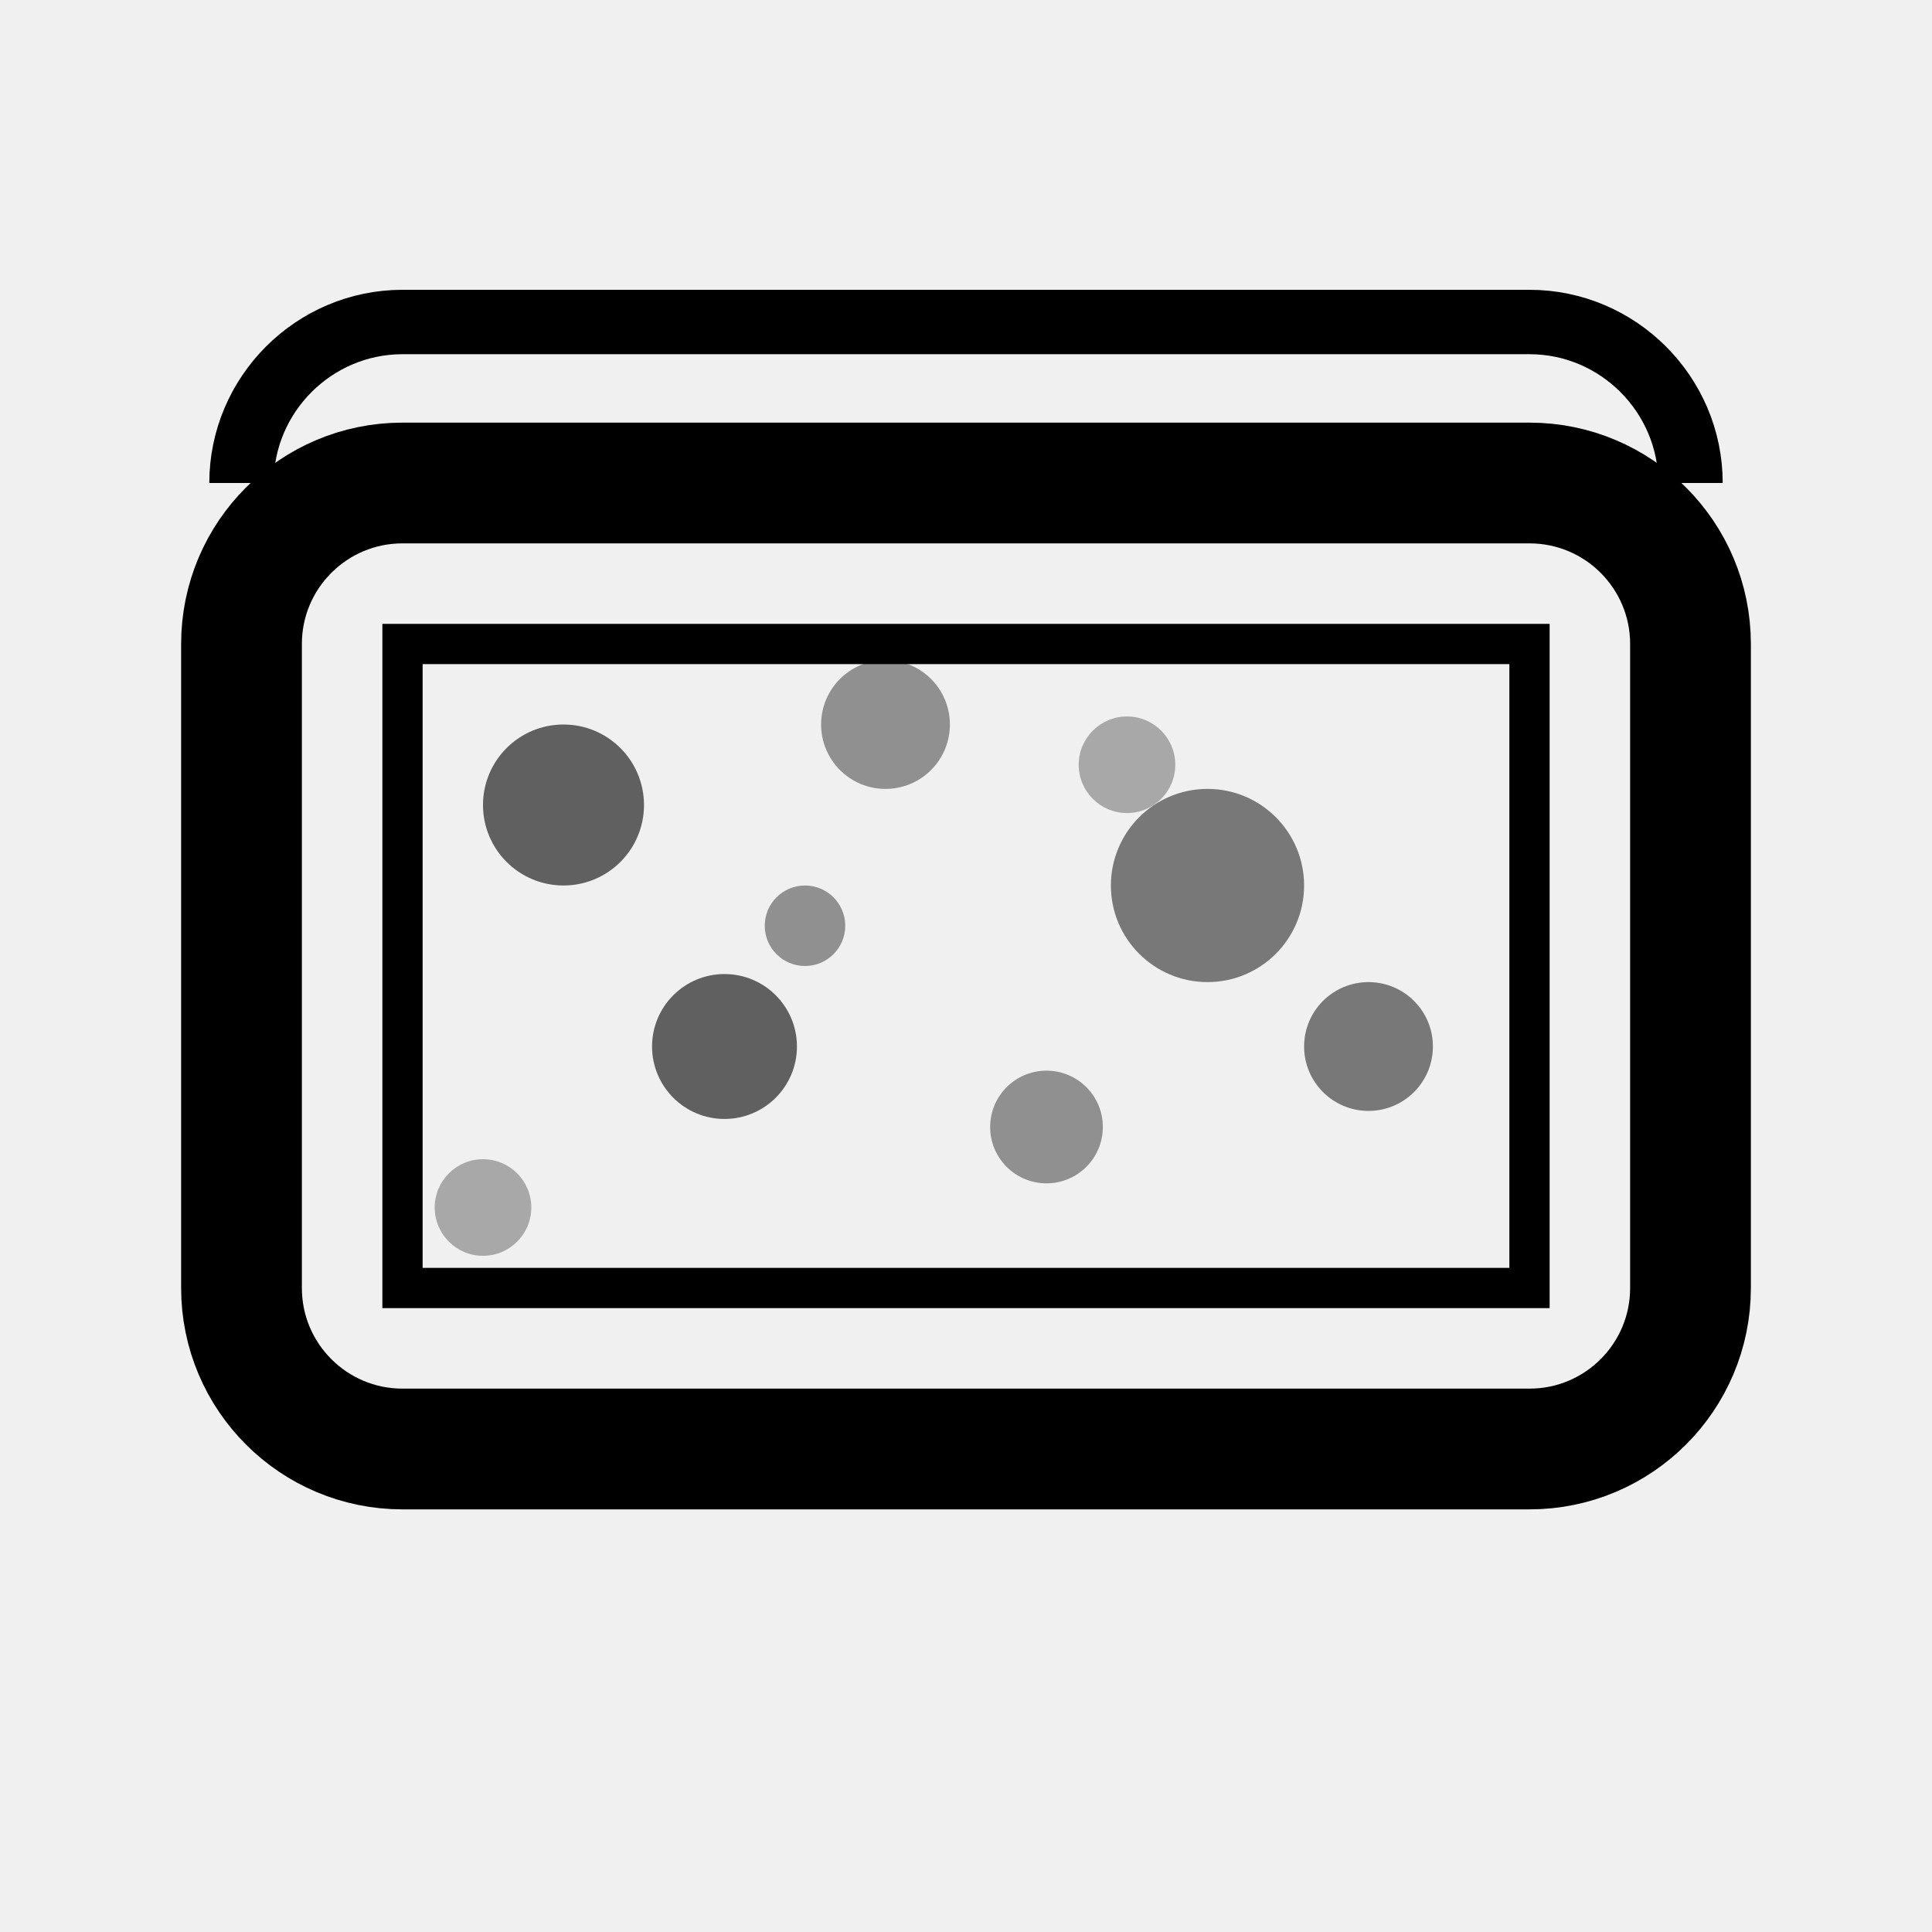
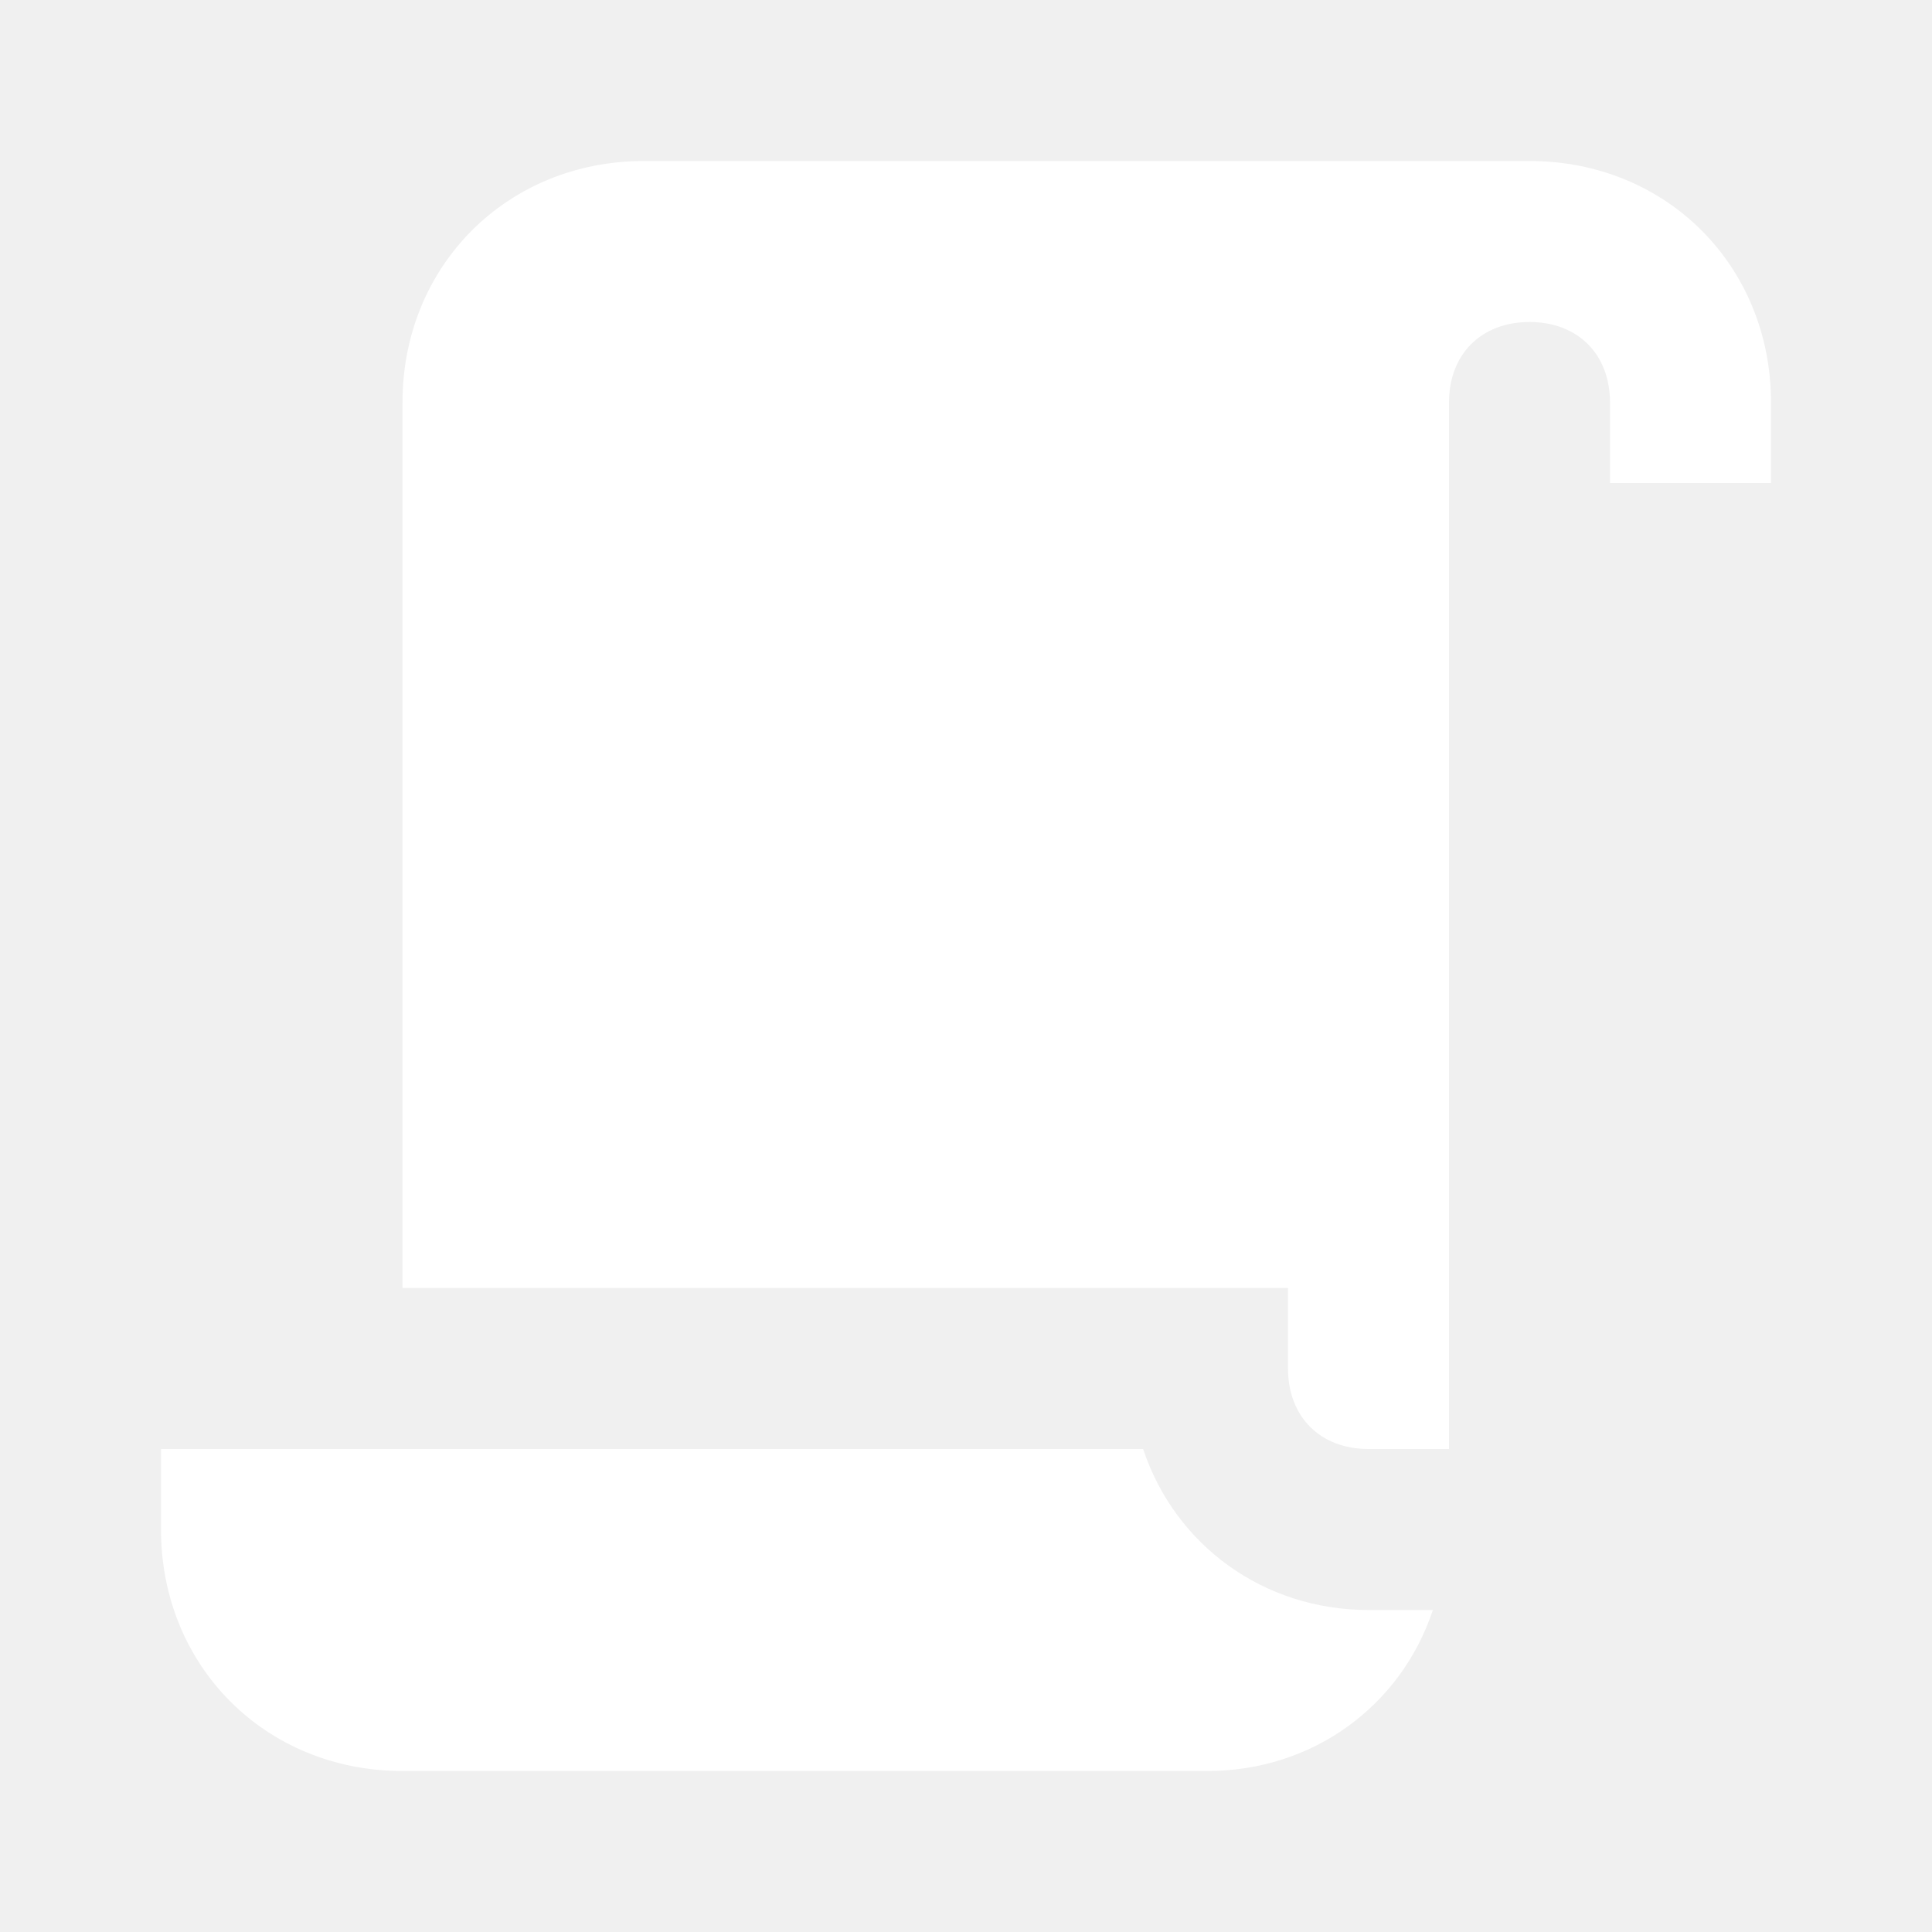
<svg xmlns="http://www.w3.org/2000/svg" width="24" height="24" viewBox="0 0 24 24" fill="none">
-   <rect x="3" y="6" width="18" height="12" rx="2" stroke="currentColor" stroke-width="1.5" fill="none" />
-   <path d="M5 8h14v8H5z" fill="none" stroke="currentColor" stroke-width="0.5" />
-   <circle cx="7" cy="10" r="1" fill="currentColor" opacity="0.6" />
-   <circle cx="11" cy="9" r="0.8" fill="currentColor" opacity="0.4" />
-   <circle cx="15" cy="11" r="1.2" fill="currentColor" opacity="0.5" />
-   <circle cx="9" cy="13" r="0.9" fill="currentColor" opacity="0.6" />
-   <circle cx="13" cy="14" r="0.7" fill="currentColor" opacity="0.4" />
-   <circle cx="17" cy="13" r="0.8" fill="currentColor" opacity="0.5" />
-   <circle cx="6" cy="15" r="0.6" fill="currentColor" opacity="0.3" />
-   <circle cx="10" cy="11.5" r="0.5" fill="currentColor" opacity="0.4" />
-   <circle cx="14" cy="9.5" r="0.6" fill="currentColor" opacity="0.3" />
-   <path d="M3 6c0-1.1.9-2 2-2h14c1.1 0 2 .9 2 2" stroke="currentColor" stroke-width="0.8" fill="none" />
+   <path d="M17.8 20C17.4 21.2 16.3 22 15 22H5C3.3 22 2 20.7 2 19V18H14.2C14.6 19.2 15.7 20 17 20H17.8ZM19 2H8C6.3 2 5 3.3 5 5V16H16V17C16 17.6 16.4 18 17 18H18V5C18 4.4 18.4 4 19 4C19.6 4 20 4.4 20 5V6H22V5C22 3.3 20.7 2 19 2Z" fill="white" />
</svg>
